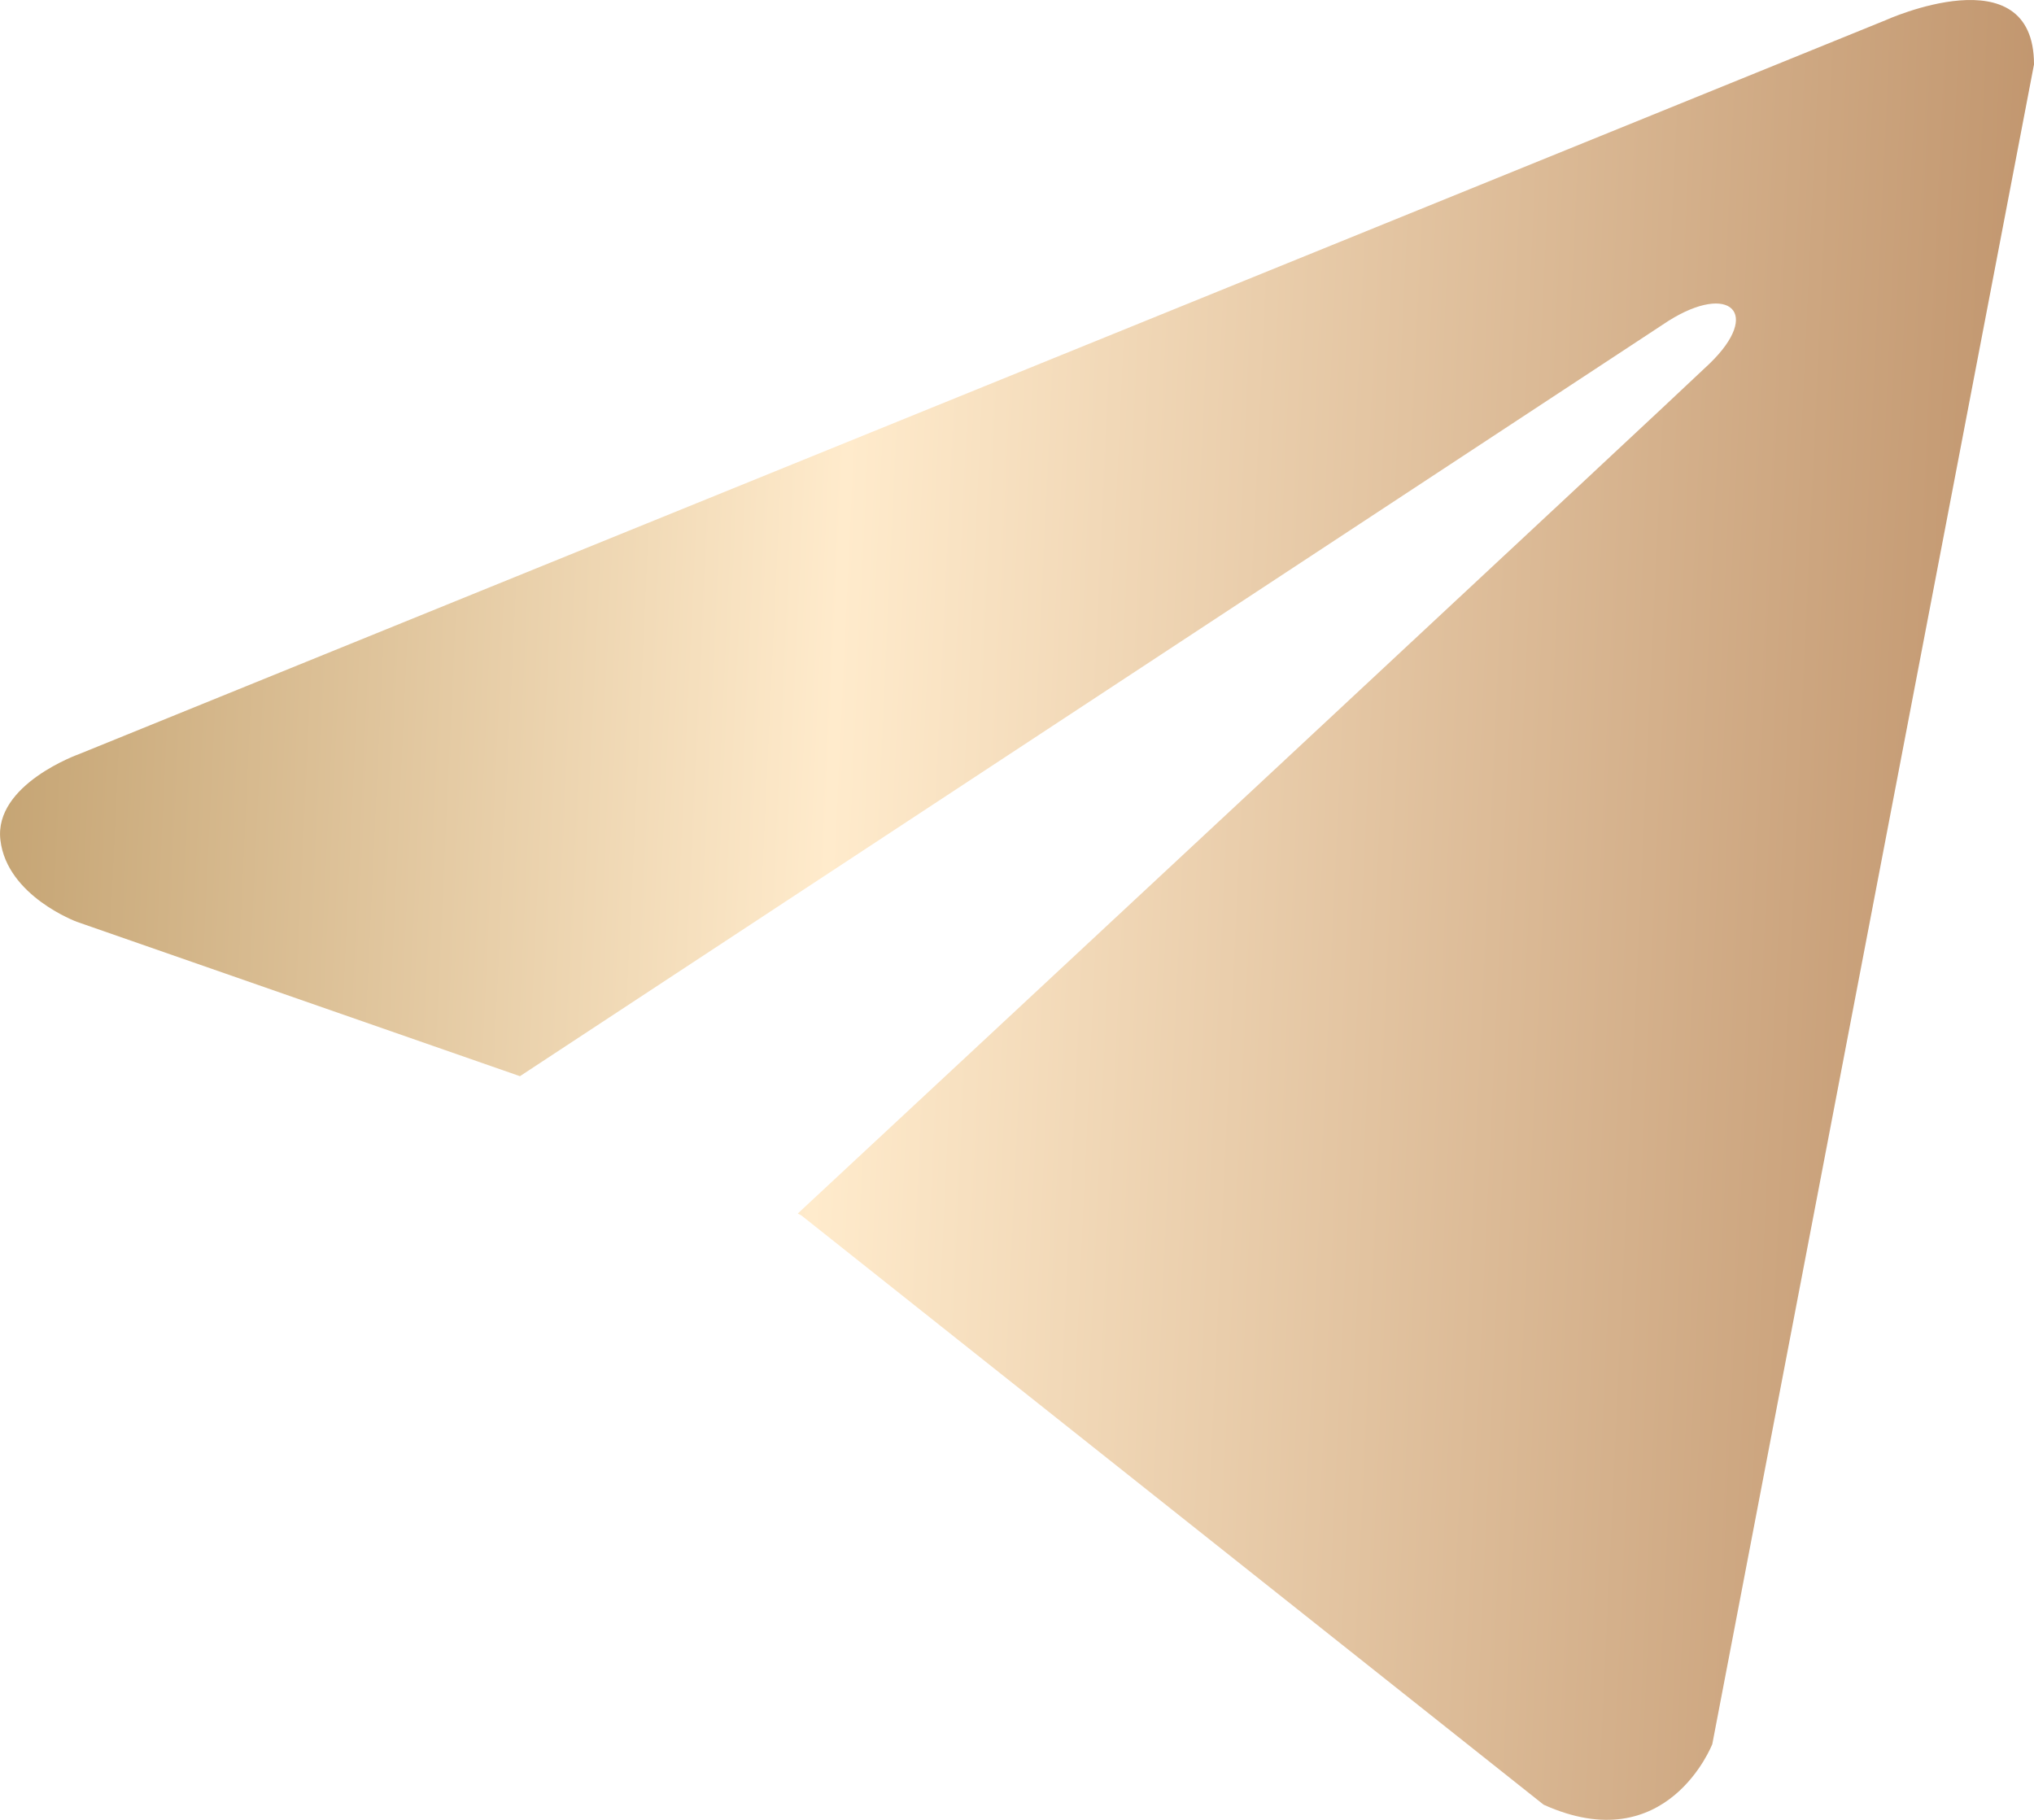
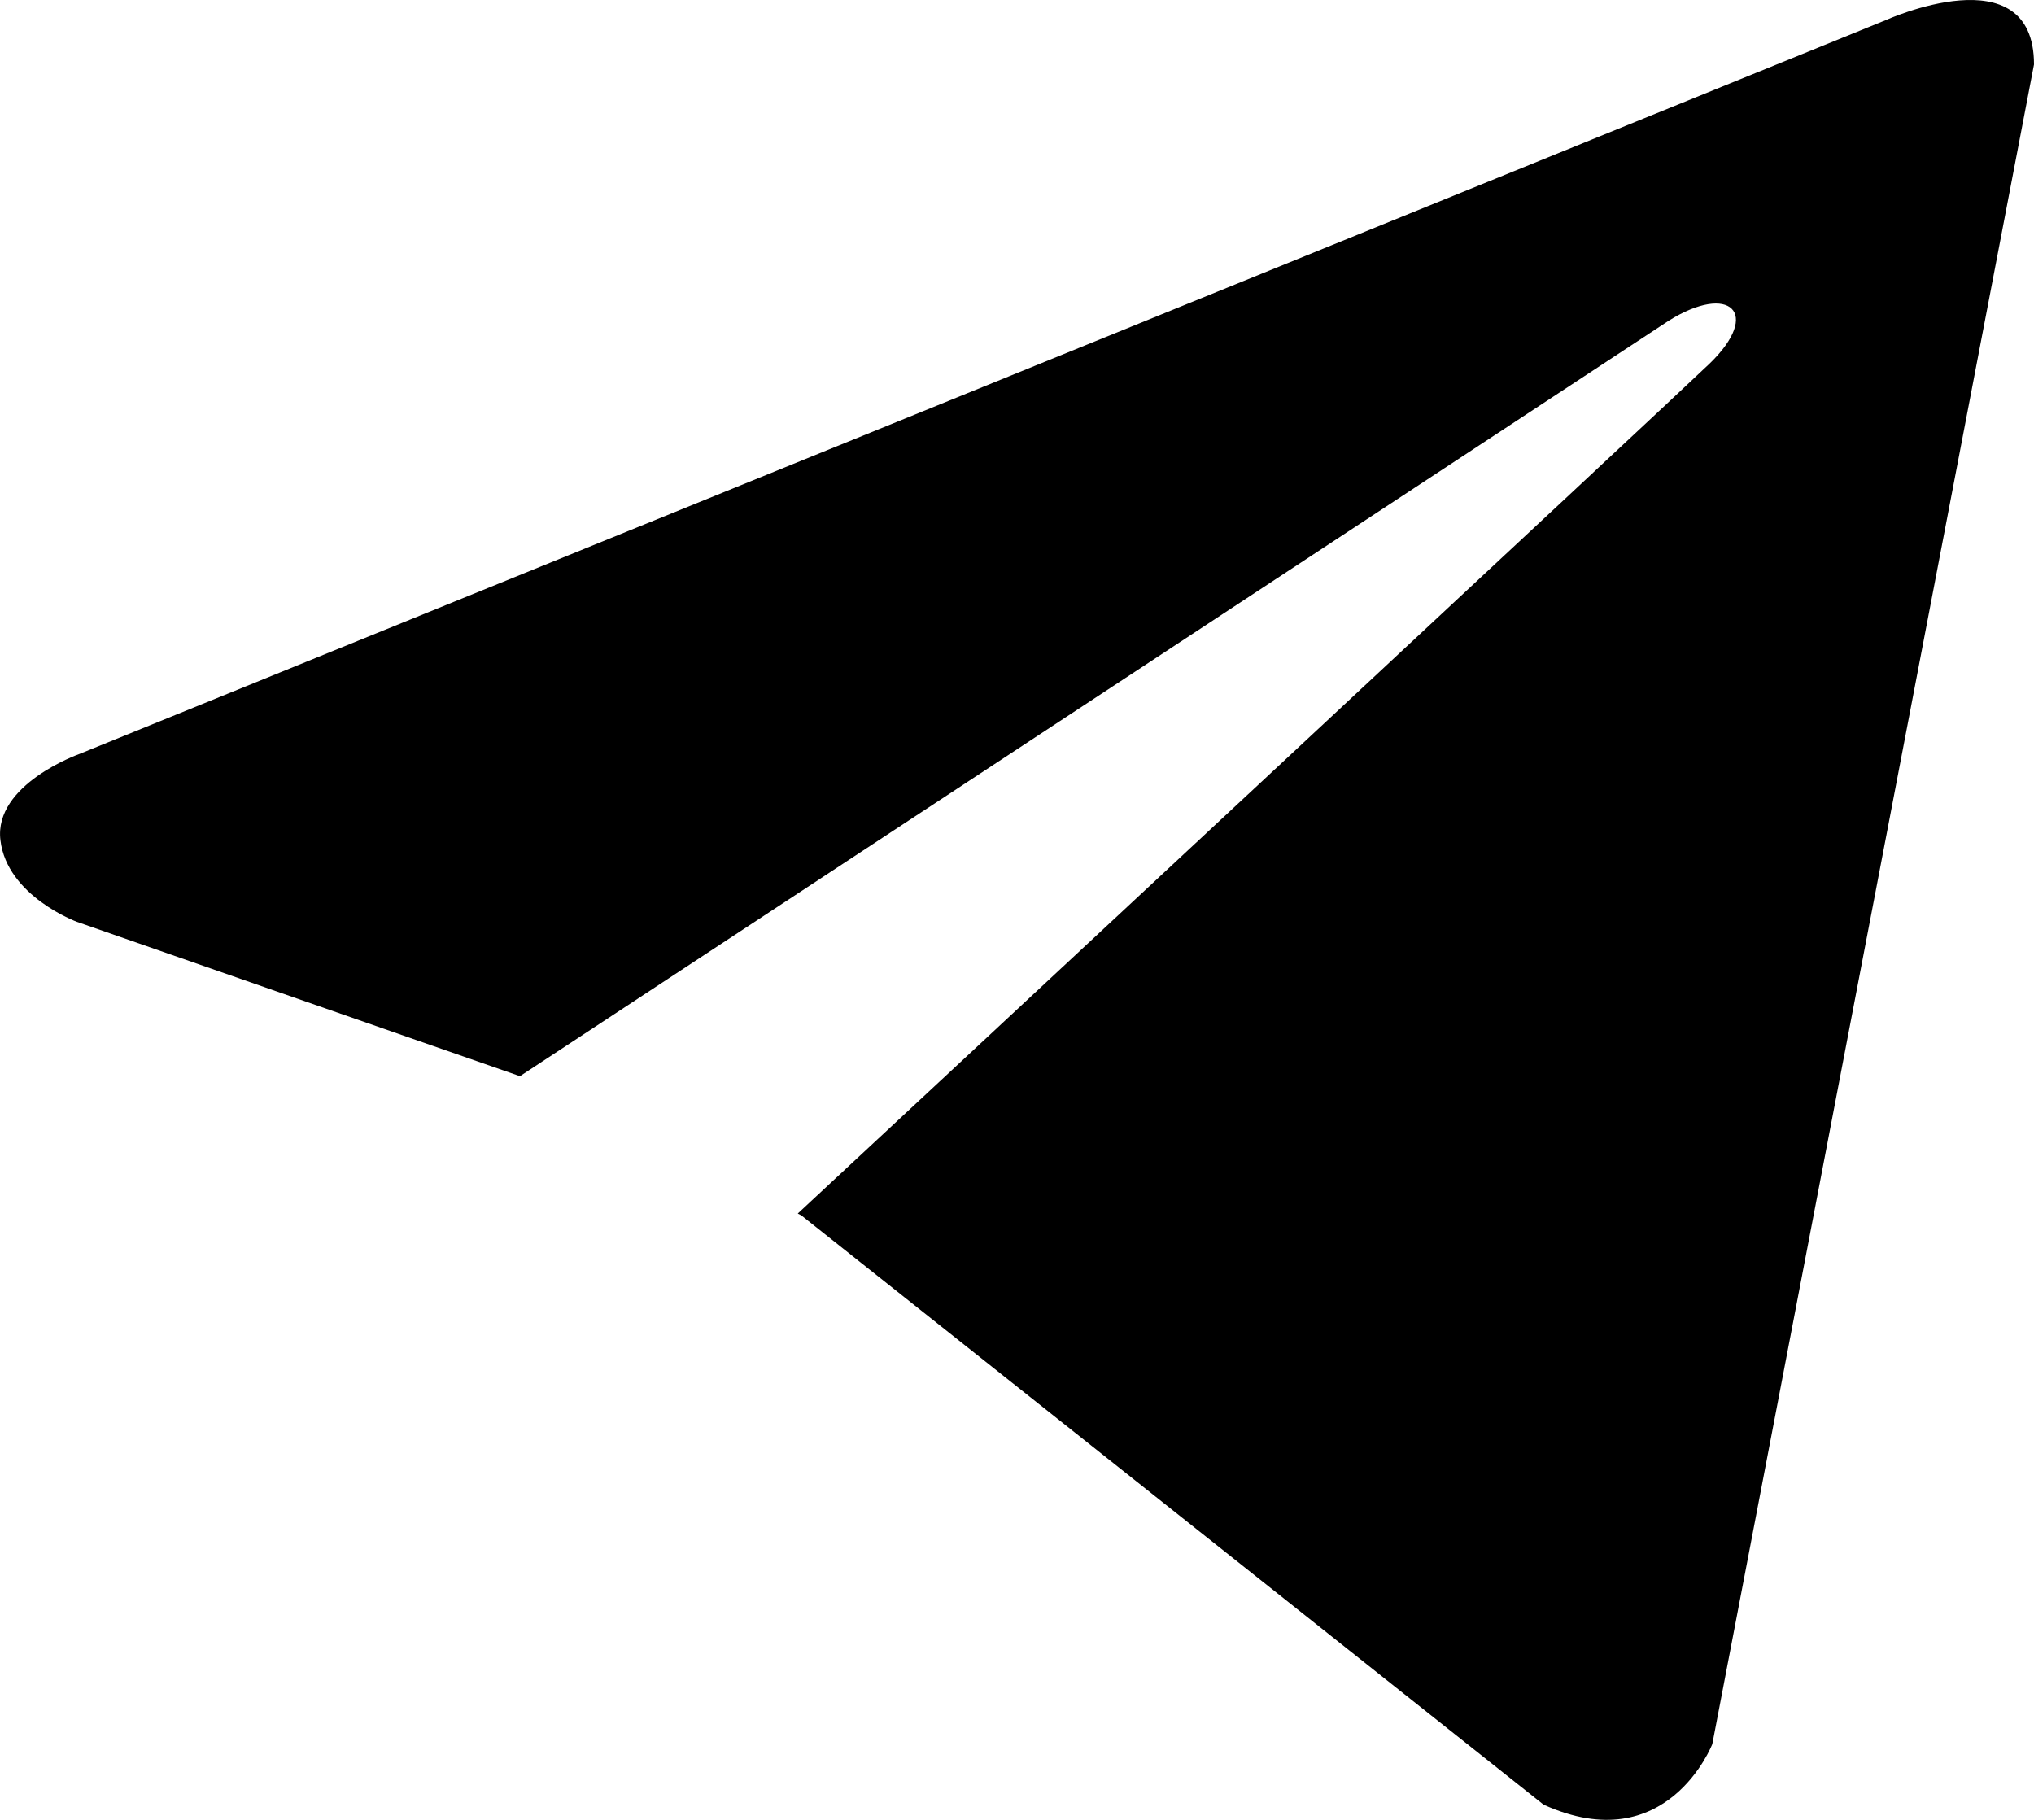
<svg xmlns="http://www.w3.org/2000/svg" width="19" height="17" viewBox="0 0 19 17" fill="none">
-   <path d="M19 0.602L15.995 16.292C15.995 16.292 15.574 17.38 14.419 16.858L7.485 11.353L7.452 11.336C8.389 10.465 15.652 3.703 15.97 3.396C16.461 2.921 16.156 2.639 15.586 2.997L4.857 10.053L0.718 8.611C0.718 8.611 0.066 8.371 0.004 7.849C-0.06 7.327 0.739 7.044 0.739 7.044L17.613 0.189C17.613 0.189 19 -0.442 19 0.602Z" fill="url(#paint0_linear_560_86)" />
+   <path d="M19 0.602L15.995 16.292C15.995 16.292 15.574 17.38 14.419 16.858L7.485 11.353L7.452 11.336C8.389 10.465 15.652 3.703 15.97 3.396C16.461 2.921 16.156 2.639 15.586 2.997L4.857 10.053L0.718 8.611C0.718 8.611 0.066 8.371 0.004 7.849C-0.06 7.327 0.739 7.044 0.739 7.044L17.613 0.189C17.613 0.189 19 -0.442 19 0.602Z" fill="currentColor" />
  <defs>
    <linearGradient id="paint0_linear_560_86" x1="-0.509" y1="2.682" x2="19.382" y2="3.605" gradientUnits="userSpaceOnUse">
      <stop stop-color="#C09E6C" />
      <stop offset="0.426" stop-color="#FFEBCC" />
      <stop offset="1" stop-color="#BF936B" />
    </linearGradient>
  </defs>
</svg>
